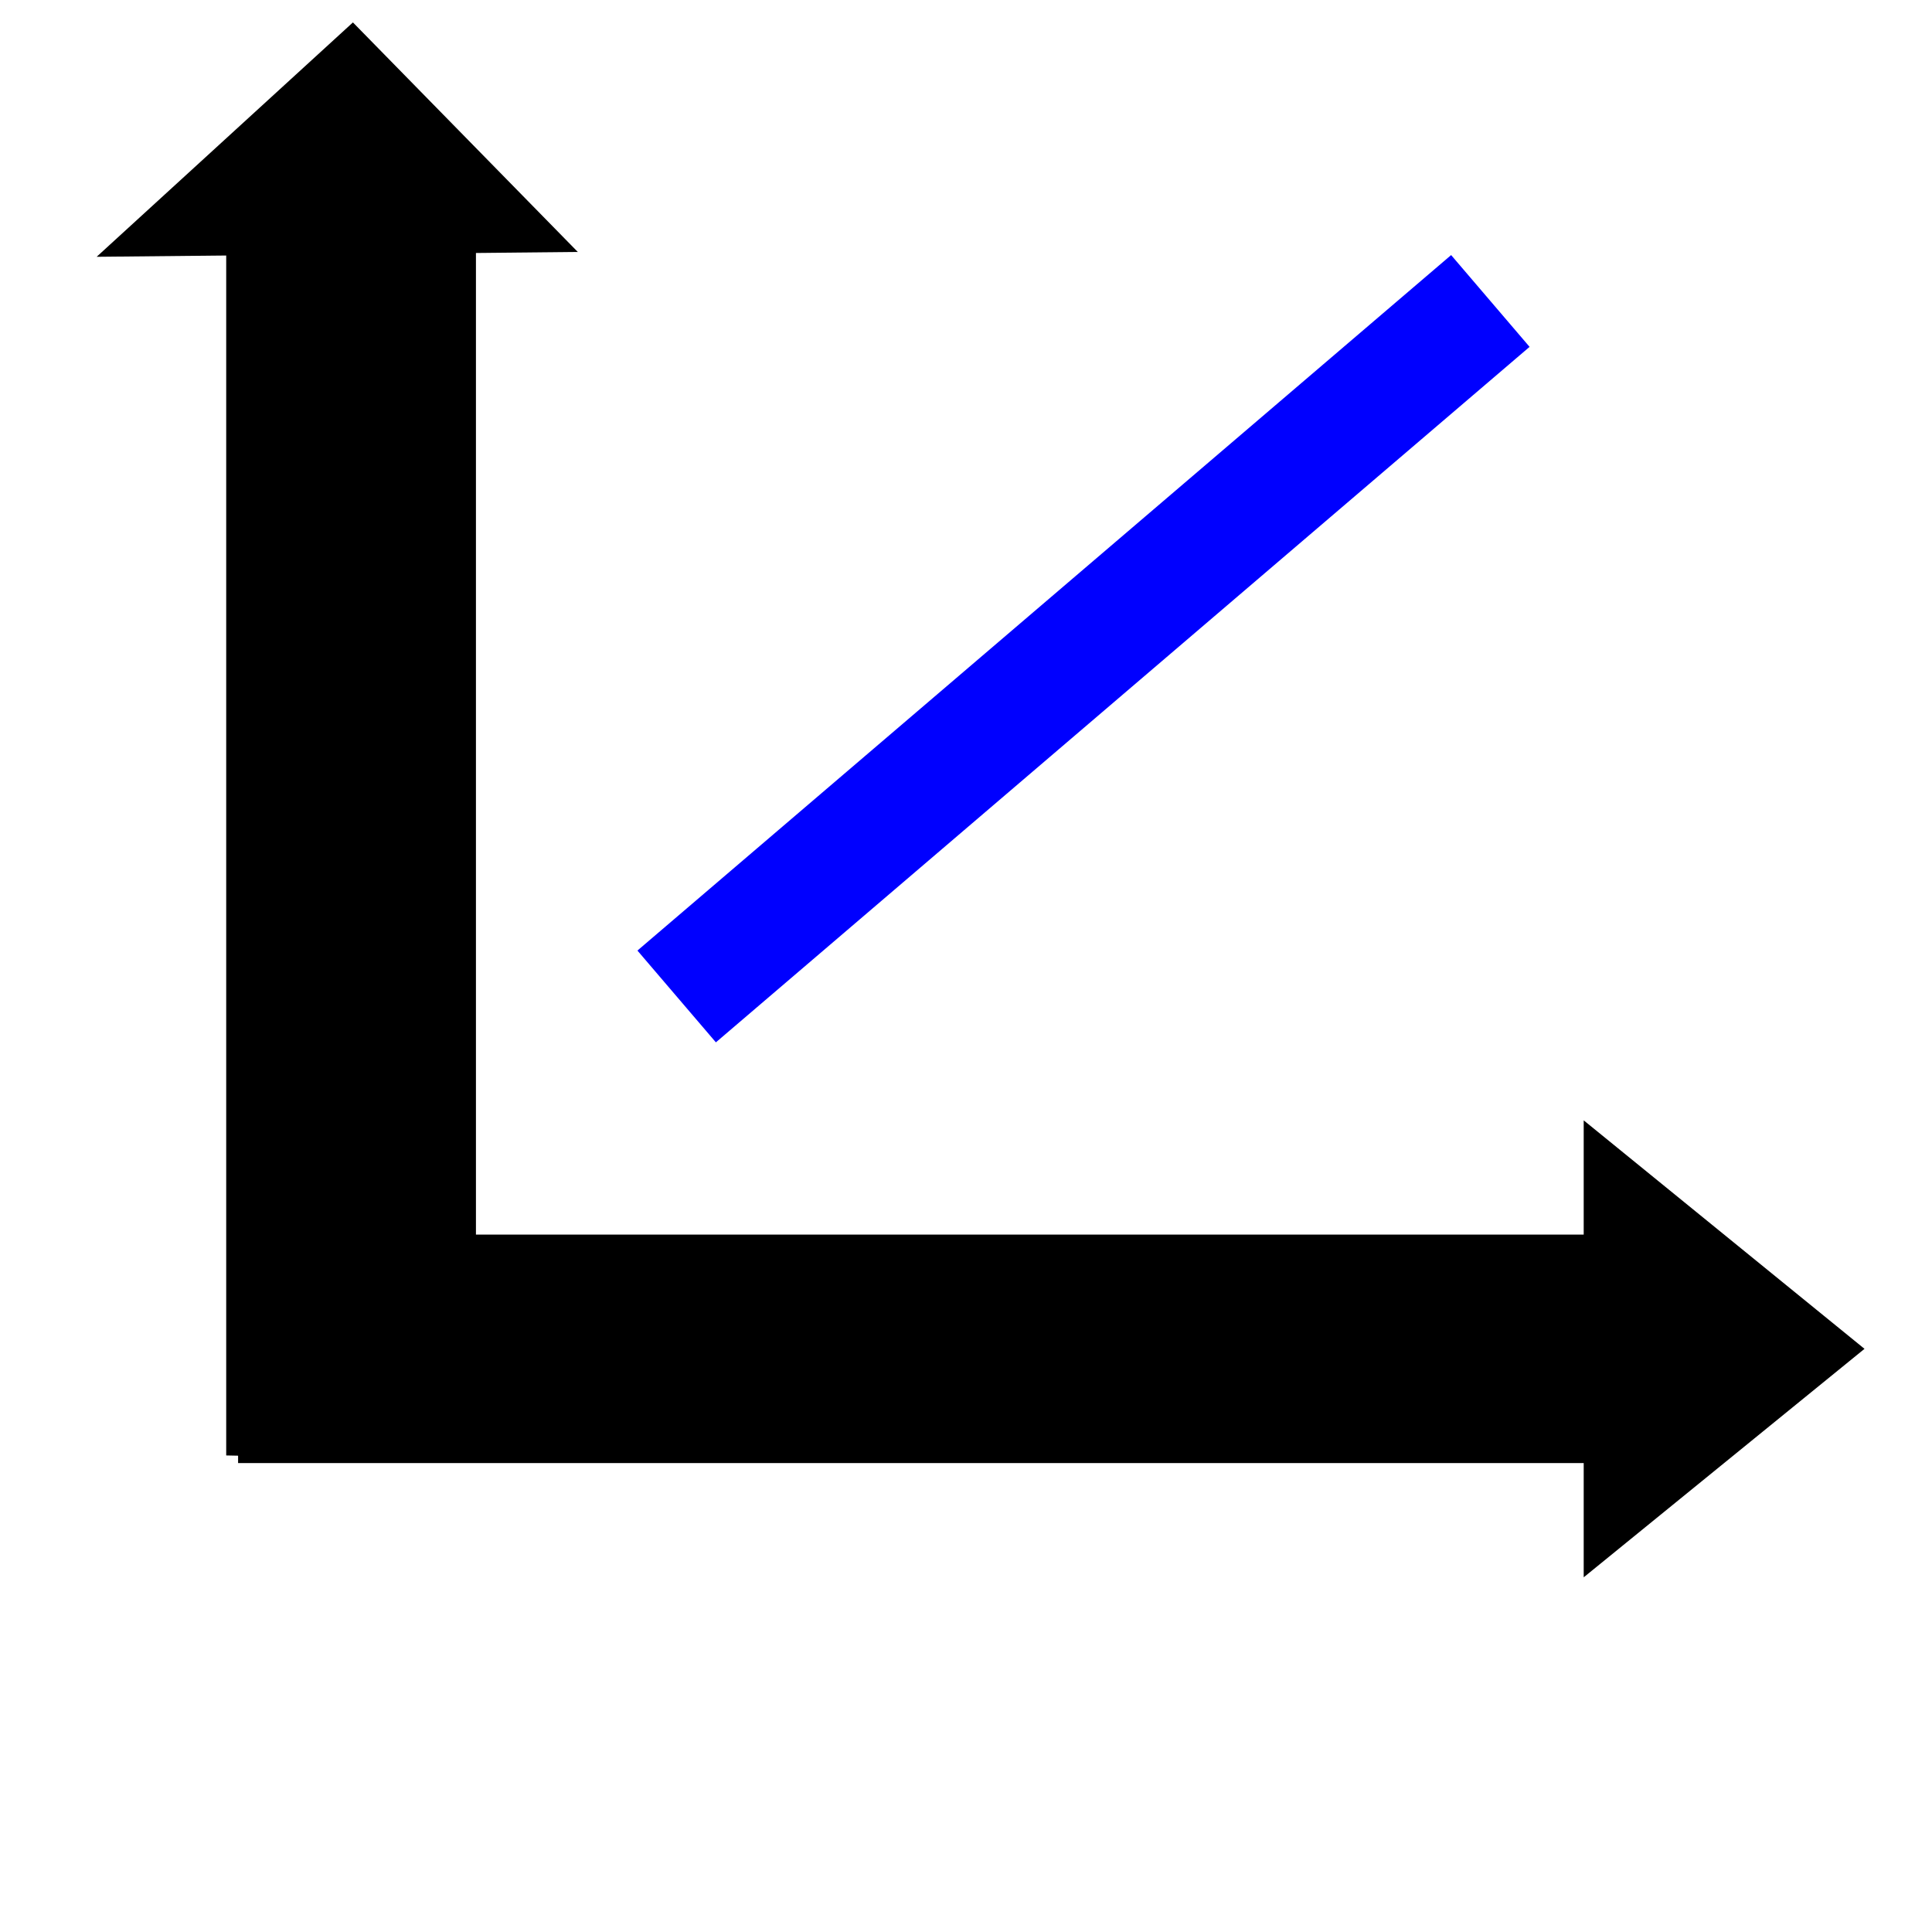
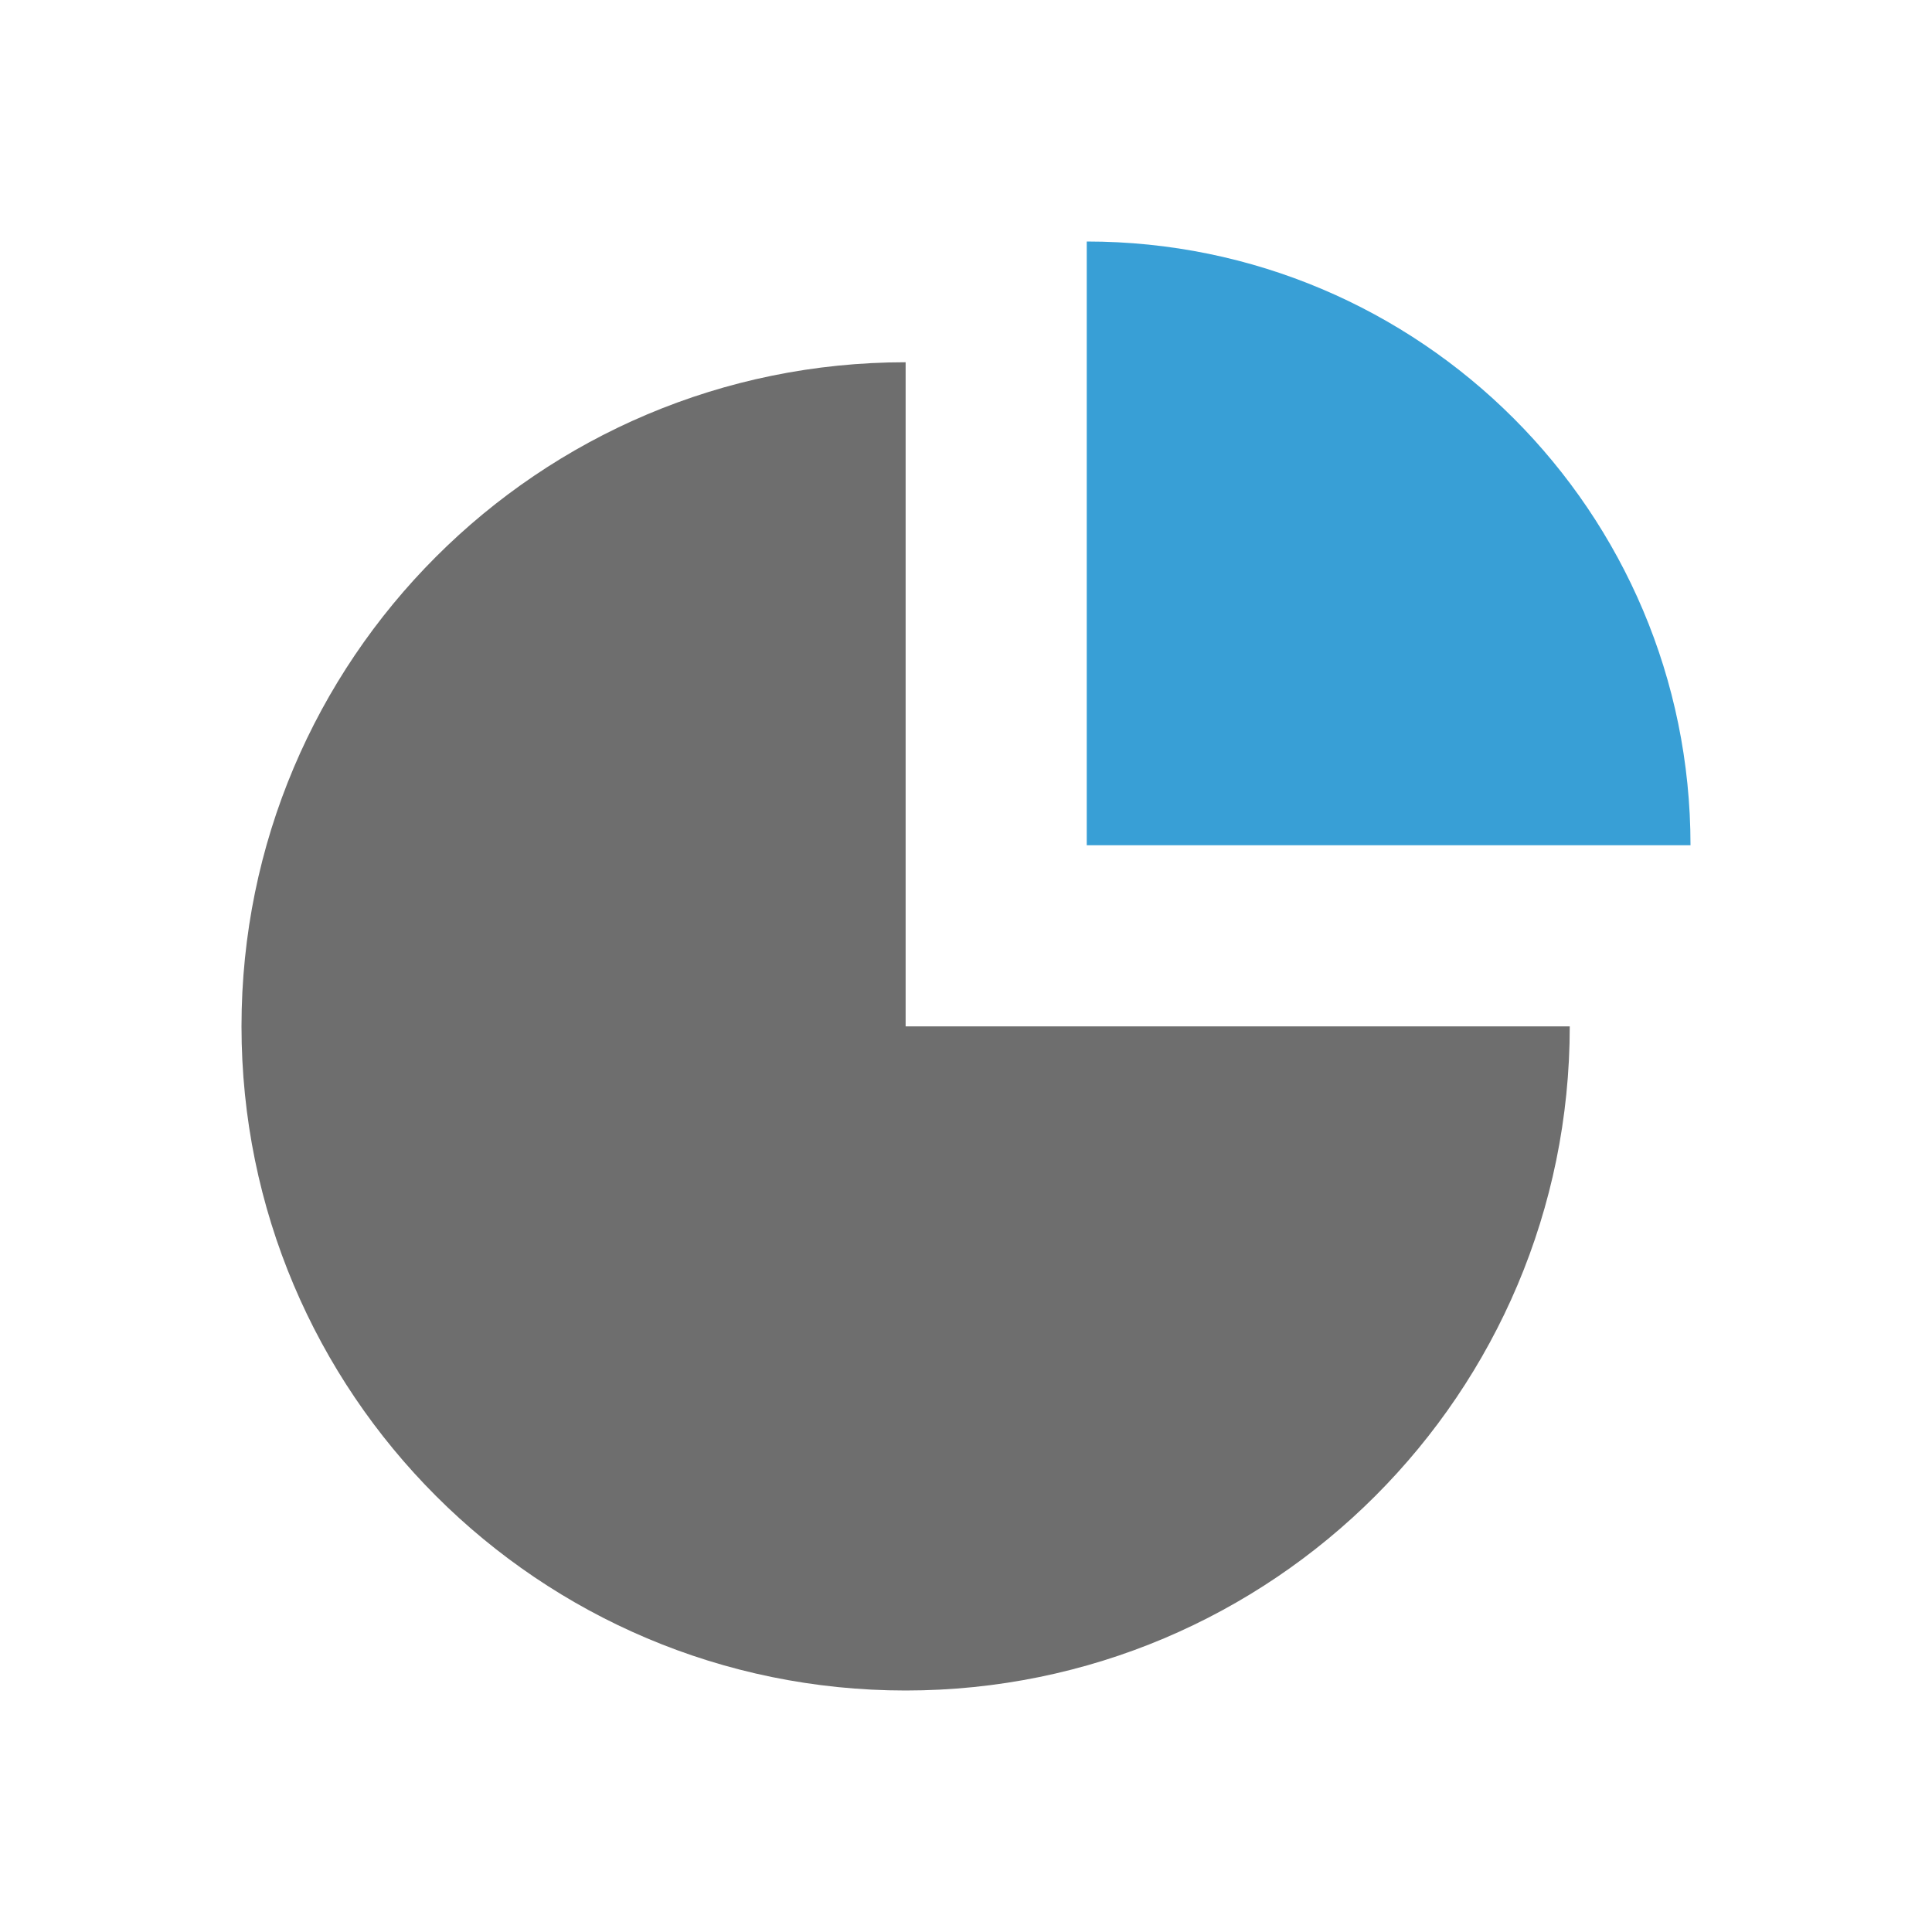
- <svg xmlns="http://www.w3.org/2000/svg" xmlns:ns1="https://boxy-svg.com" width="400" height="400">
-   <defs>
-     <ns1:guide x="-40.182" y="193.078" angle="0" />
-     <ns1:guide x="-55.764" y="191.52" angle="0" />
-   </defs>
-   <g style="" transform="matrix(1.428688, 0, 0, 9.460771, -22.14018, -2085.931)">
-     <line x1="50" y1="250" x2="250" y2="250" stroke="black" stroke-width="5" />
-     <polygon points="245 245 285.693 250 245 255" fill="black" style="" />
-   </g>
-   <line x1="140.095" y1="206.305" x2="308.562" y2="62.312" stroke="blue" stroke-width="25" style="" />
-   <g style="" transform="matrix(10.34103, 0.208909, 0, 1.273528, -446.1541, -30.19424)">
-     <polyline stroke="black" stroke-width="5" points="50.173 252.504 50.173 130.629 50.173 52.504" />
-     <polygon points="45.079 58.062 50.21 19.117 54.712 55.692" fill="black" style="" />
+ <svg xmlns="http://www.w3.org/2000/svg" width="16" height="16" viewBox="0 0 16 16">
+   <g fill="none" fill-rule="evenodd" transform="matrix(1 0 0 -1 2 14)">
+     <path fill="#6E6E6E" d="M5.5,11 C2.462,11 0,8.538 0,5.5 C0,2.462 2.462,0 5.5,0 C8.538,0 11,2.462 11,5.5 L5.5,5.5 L5.5,11 Z" />
+     <path fill="#389FD6" d="M12,12 C9.239,12 7,9.761 7,7 L12,7 L12,12 Z" transform="rotate(-90 9.5 9.5)" />
  </g>
</svg>
